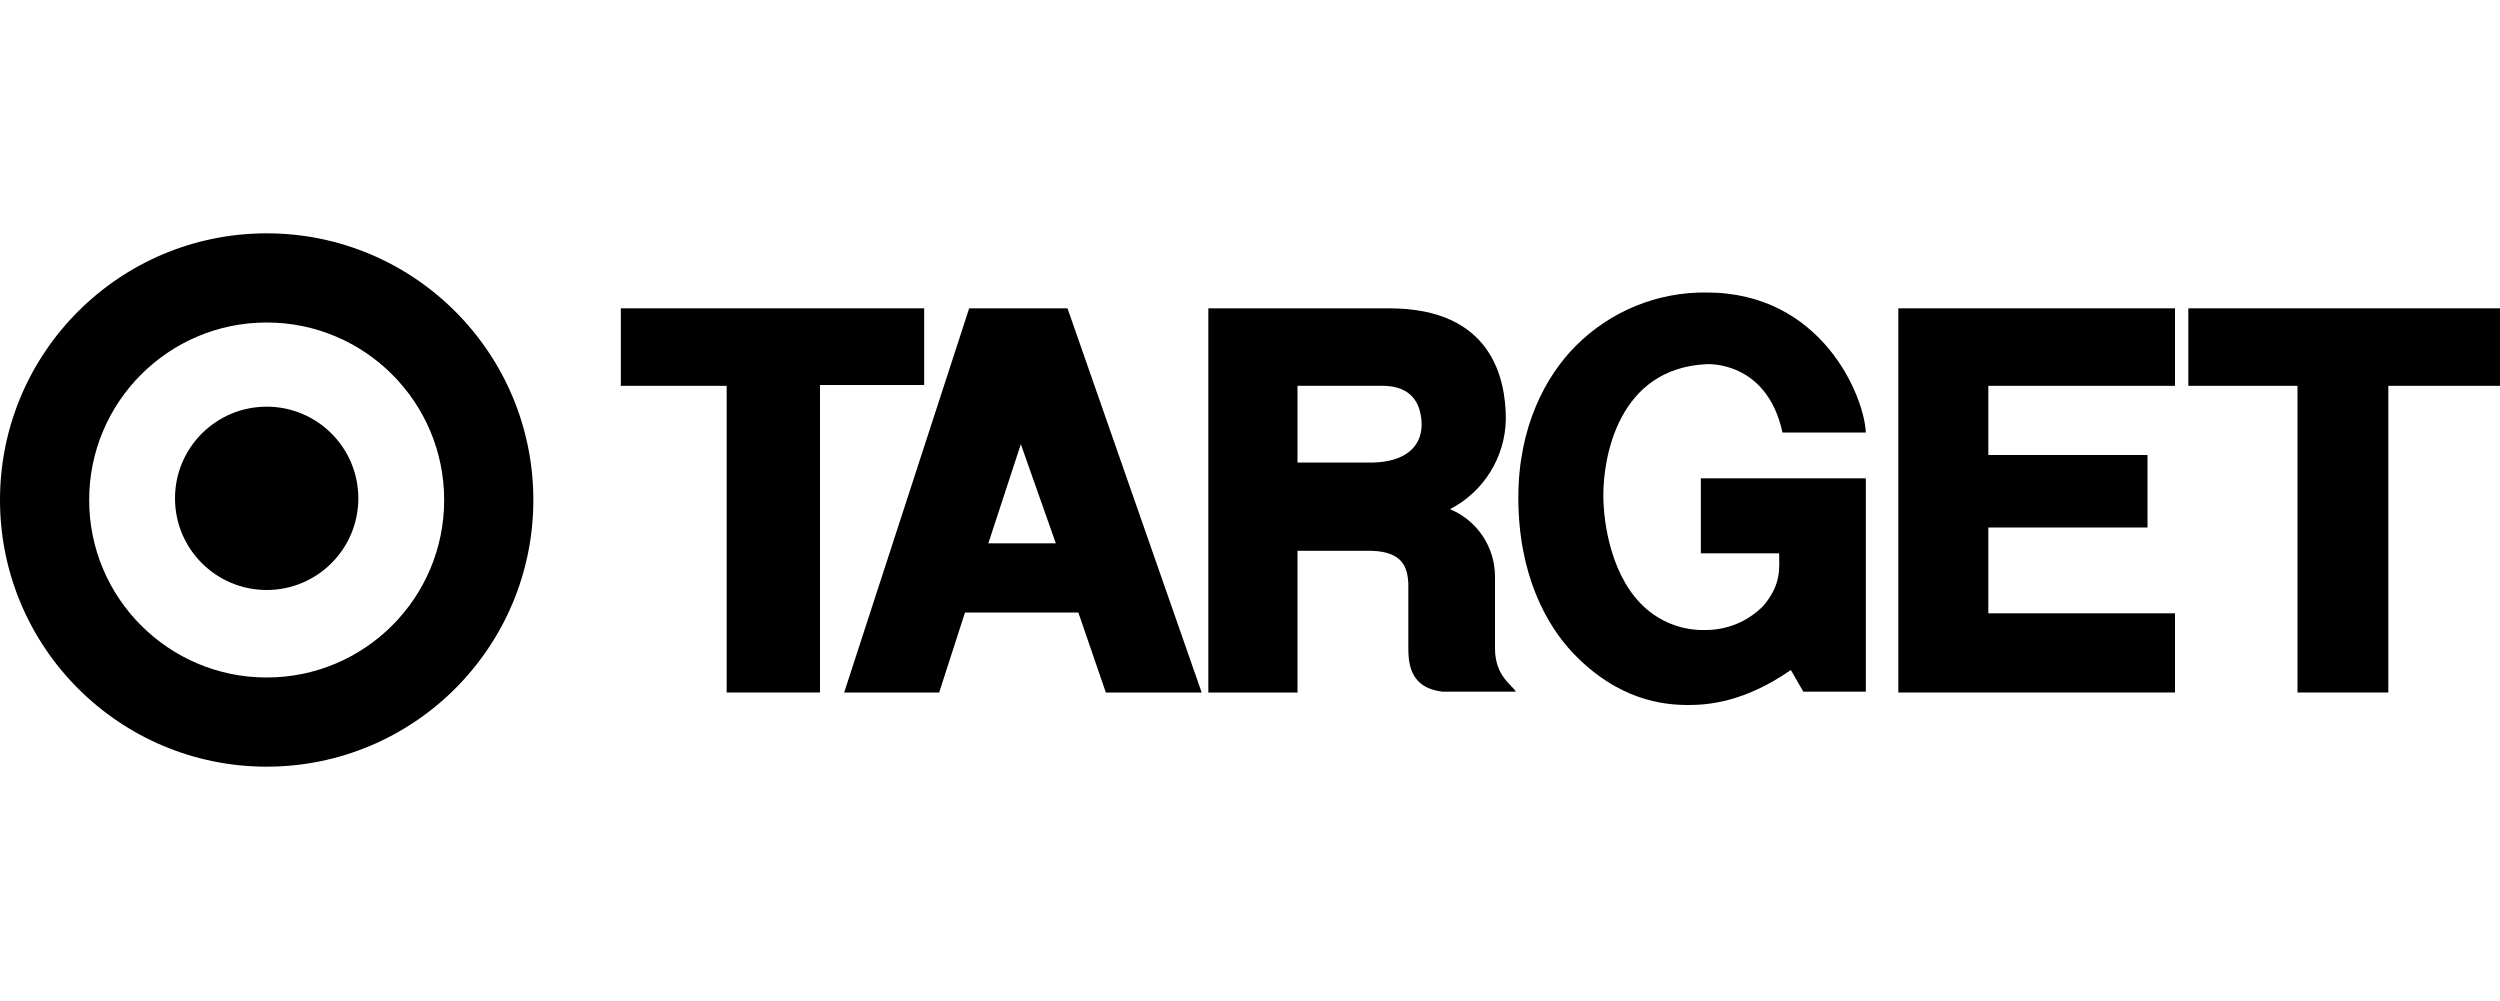
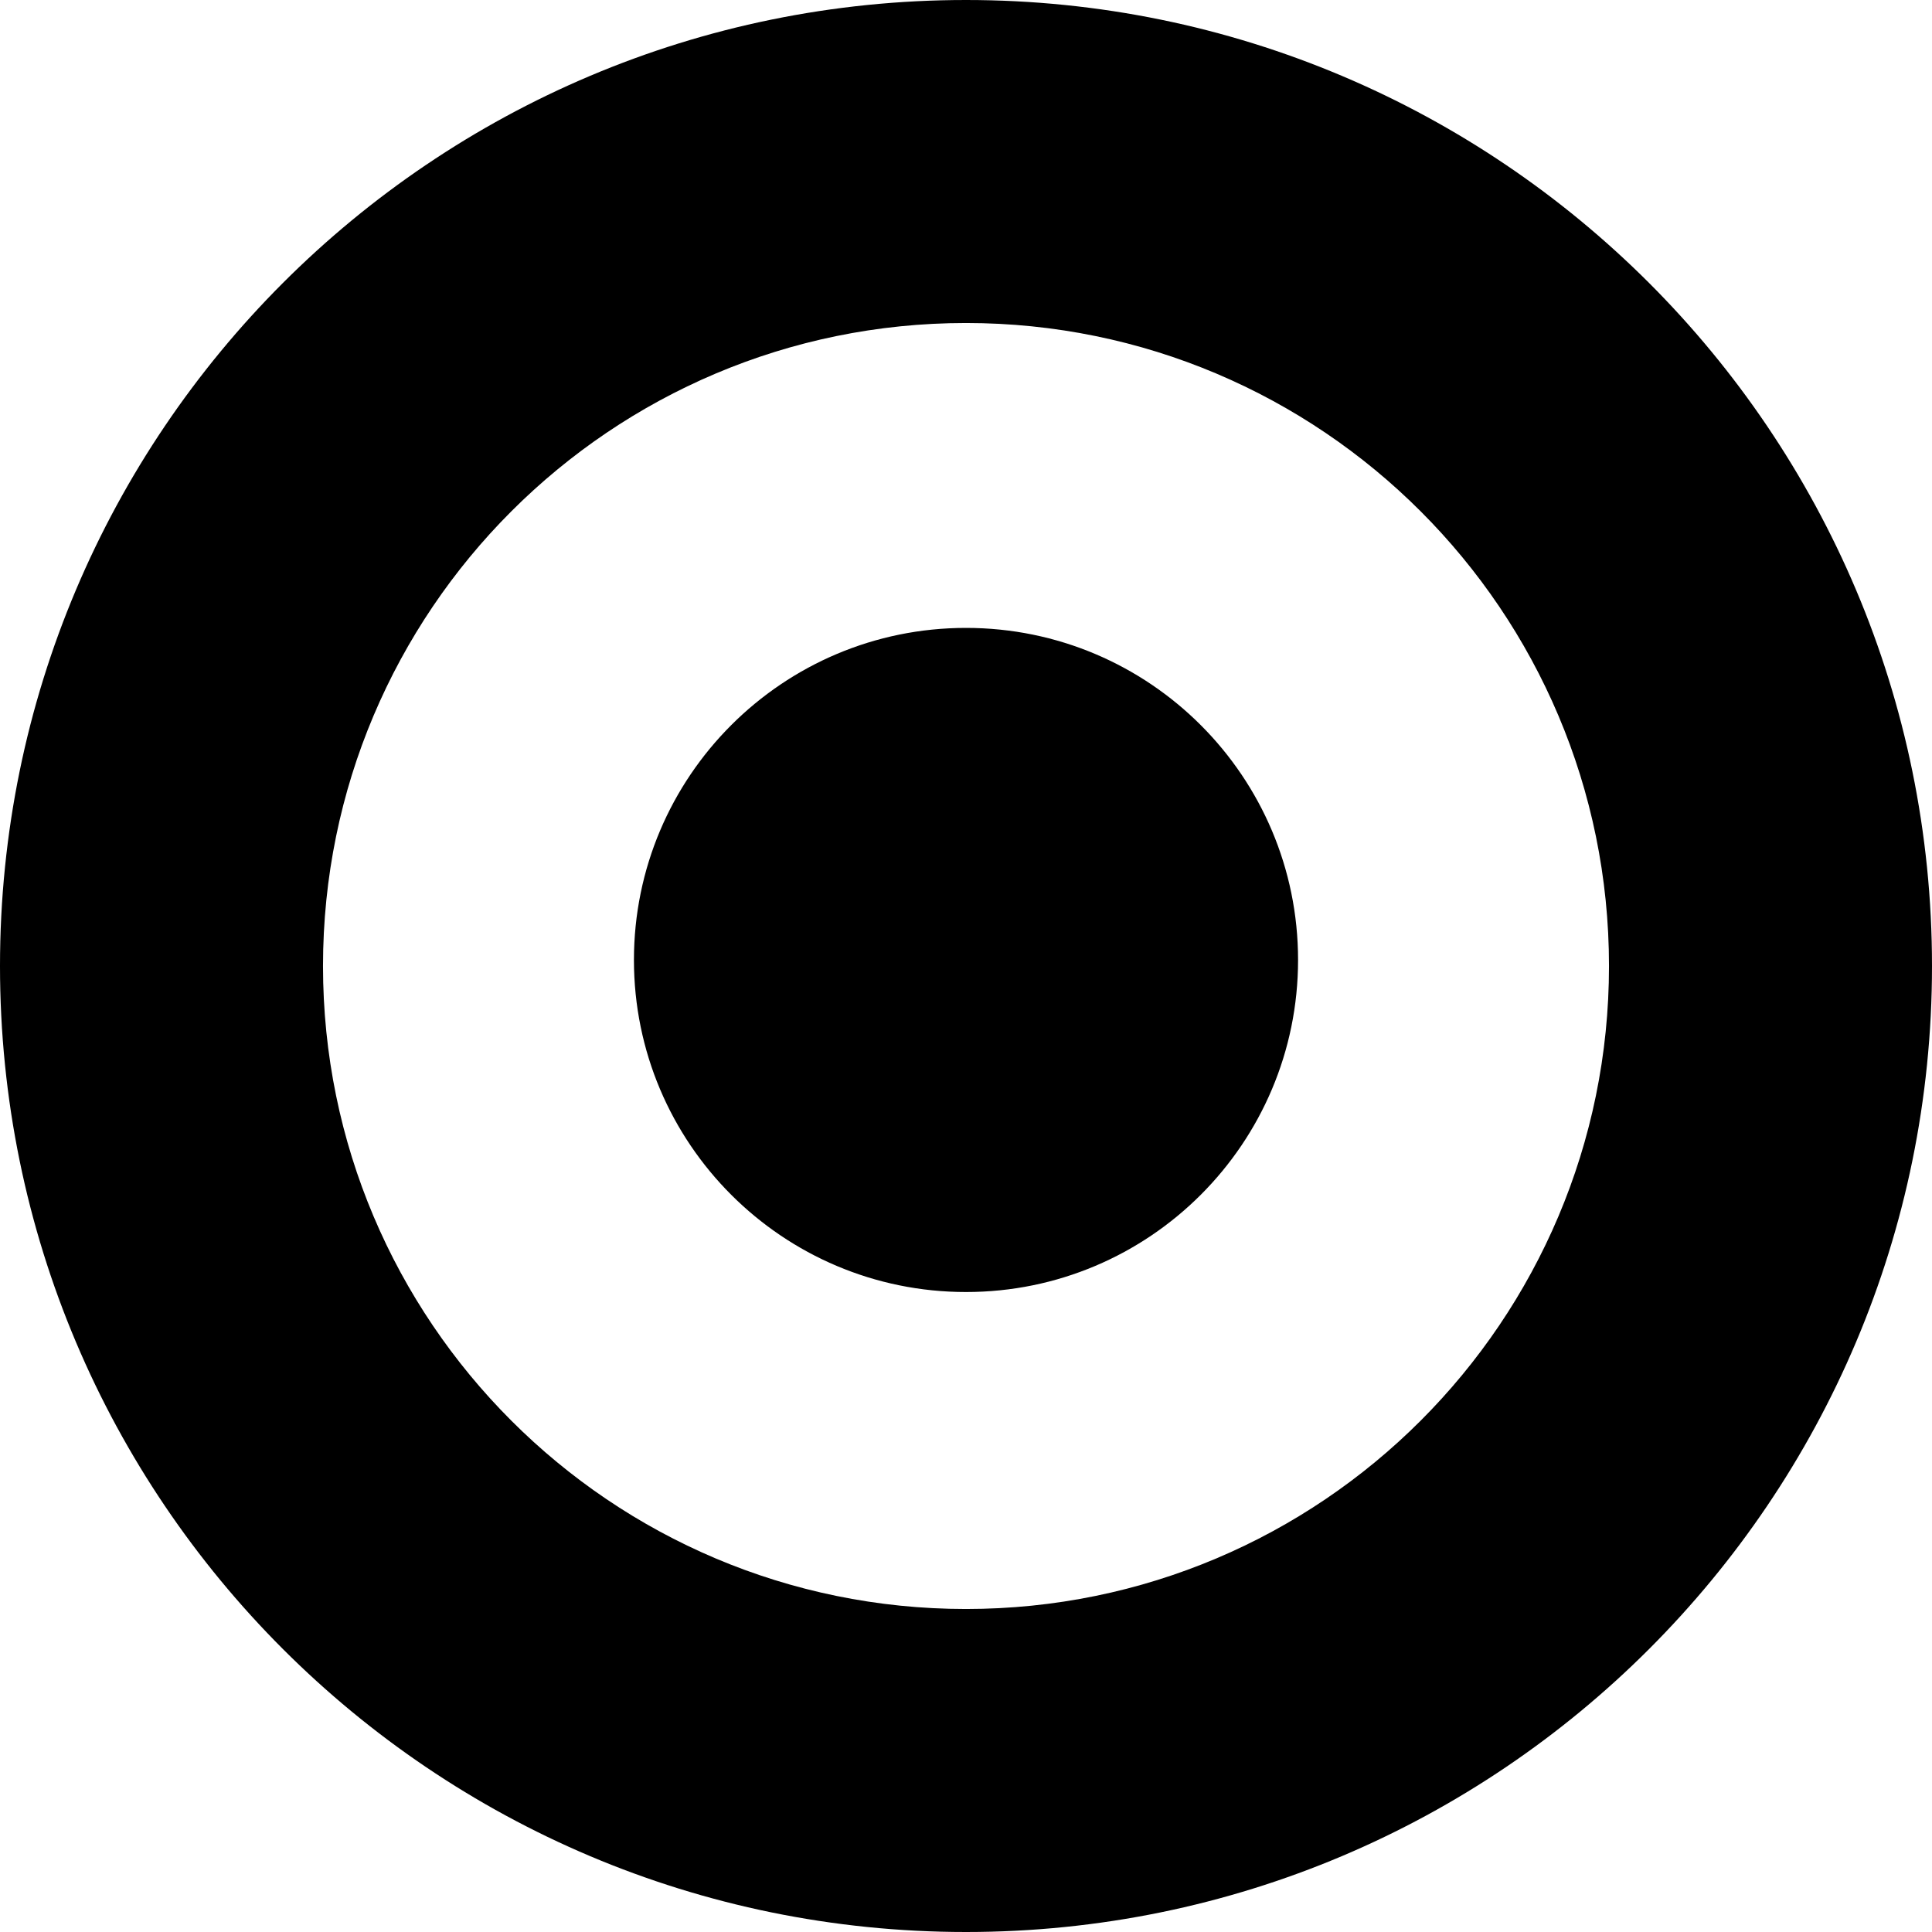
- <svg xmlns="http://www.w3.org/2000/svg" id="Camada_1" data-name="Camada 1" viewBox="0 0 300 120">
-   <path d="M32,70.8a11,11,0,1,0-11-11A11,11,0,0,0,32,70.8Zm0,10.5A21.3,21.3,0,1,0,10.7,60,21.3,21.3,0,0,0,32,81.3ZM0,60A32,32,0,1,1,32,92,32,32,0,0,1,0,60Z" />
-   <polygon points="74.5 37 110.9 37 110.9 46.2 98.4 46.2 98.4 83.1 87.2 83.1 87.2 46.3 74.5 46.3 74.5 37" />
-   <path d="M165.9,46.3H155.7v9.2h9.2c3.2-.1,5.7-1.5,5.7-4.6C170.5,47.4,168.4,46.3,165.9,46.3ZM145,37h21.7c12.3,0,14,8.4,14,13.3A12.37,12.37,0,0,1,174,61.1a8.76,8.76,0,0,1,5.4,8.1v8.6c0,3.4,2.1,4.4,2.5,5.2h-8.8c-4.2-.5-4.1-3.8-4.1-5.7V70c-.1-1.8-.6-3.8-4.4-3.9h-8.9v17H145Z" />
-   <polygon points="227.8 37 227.8 83.1 261 83.1 261 73.6 238.6 73.6 238.6 63.3 257.7 63.3 257.7 54.6 238.6 54.6 238.6 46.3 261 46.3 261 37 227.8 37" />
-   <polygon points="262.6 46.3 275.7 46.3 275.7 83.1 286.6 83.1 286.6 46.3 300 46.3 300 37 262.6 37 262.6 46.3" />
-   <path d="M122.5,53.3l-3.9,11.9h8.1ZM116.3,37h11.8l16.1,46.1H132.7l-3.3-9.6H115.8l-3.1,9.6H101.3Z" />
-   <path d="M223.9,57.4H204.1v9h9.4c0,1.8.3,3.7-1.9,6.3a9.68,9.68,0,0,1-6.9,2.9,10.4,10.4,0,0,1-7.1-2.5c-4.2-3.6-5.2-10.2-5.2-13.7,0-4.4,1.7-15.2,12.4-15.7,0,0,7.2-.5,9.1,8.2h10c-.2-4.4-5.3-16.8-19.1-16.8a21.74,21.74,0,0,0-15.7,6.4c-3.6,3.6-6.9,9.7-6.9,18.2,0,9.3,3.4,15.3,6.5,18.6,5.5,5.8,11,6.3,13.9,6.3,2.3,0,6.7-.3,12.3-4.2l1.5,2.6h7.5V57.4Z" />
+ <svg xmlns="http://www.w3.org/2000/svg" id="Camada_1" data-name="Camada 1" viewBox="0 0 32 32" version="1.1" width="32" height="32">
+   <defs id="defs4" />
+   <g id="g4" transform="matrix(0.5,0,0,0.5,0,-14)">
+     <path d="m 32,70.8 a 11,11 0 1 0 -11,-11 11,11 0 0 0 11,11 z m 0,10.5 A 21.3,21.3 0 1 0 10.7,60 21.3,21.3 0 0 0 32,81.3 Z M 0,60 A 32,32 0 1 1 32,92 32,32 0 0 1 0,60 Z" id="path1" />
+   </g>
</svg>
